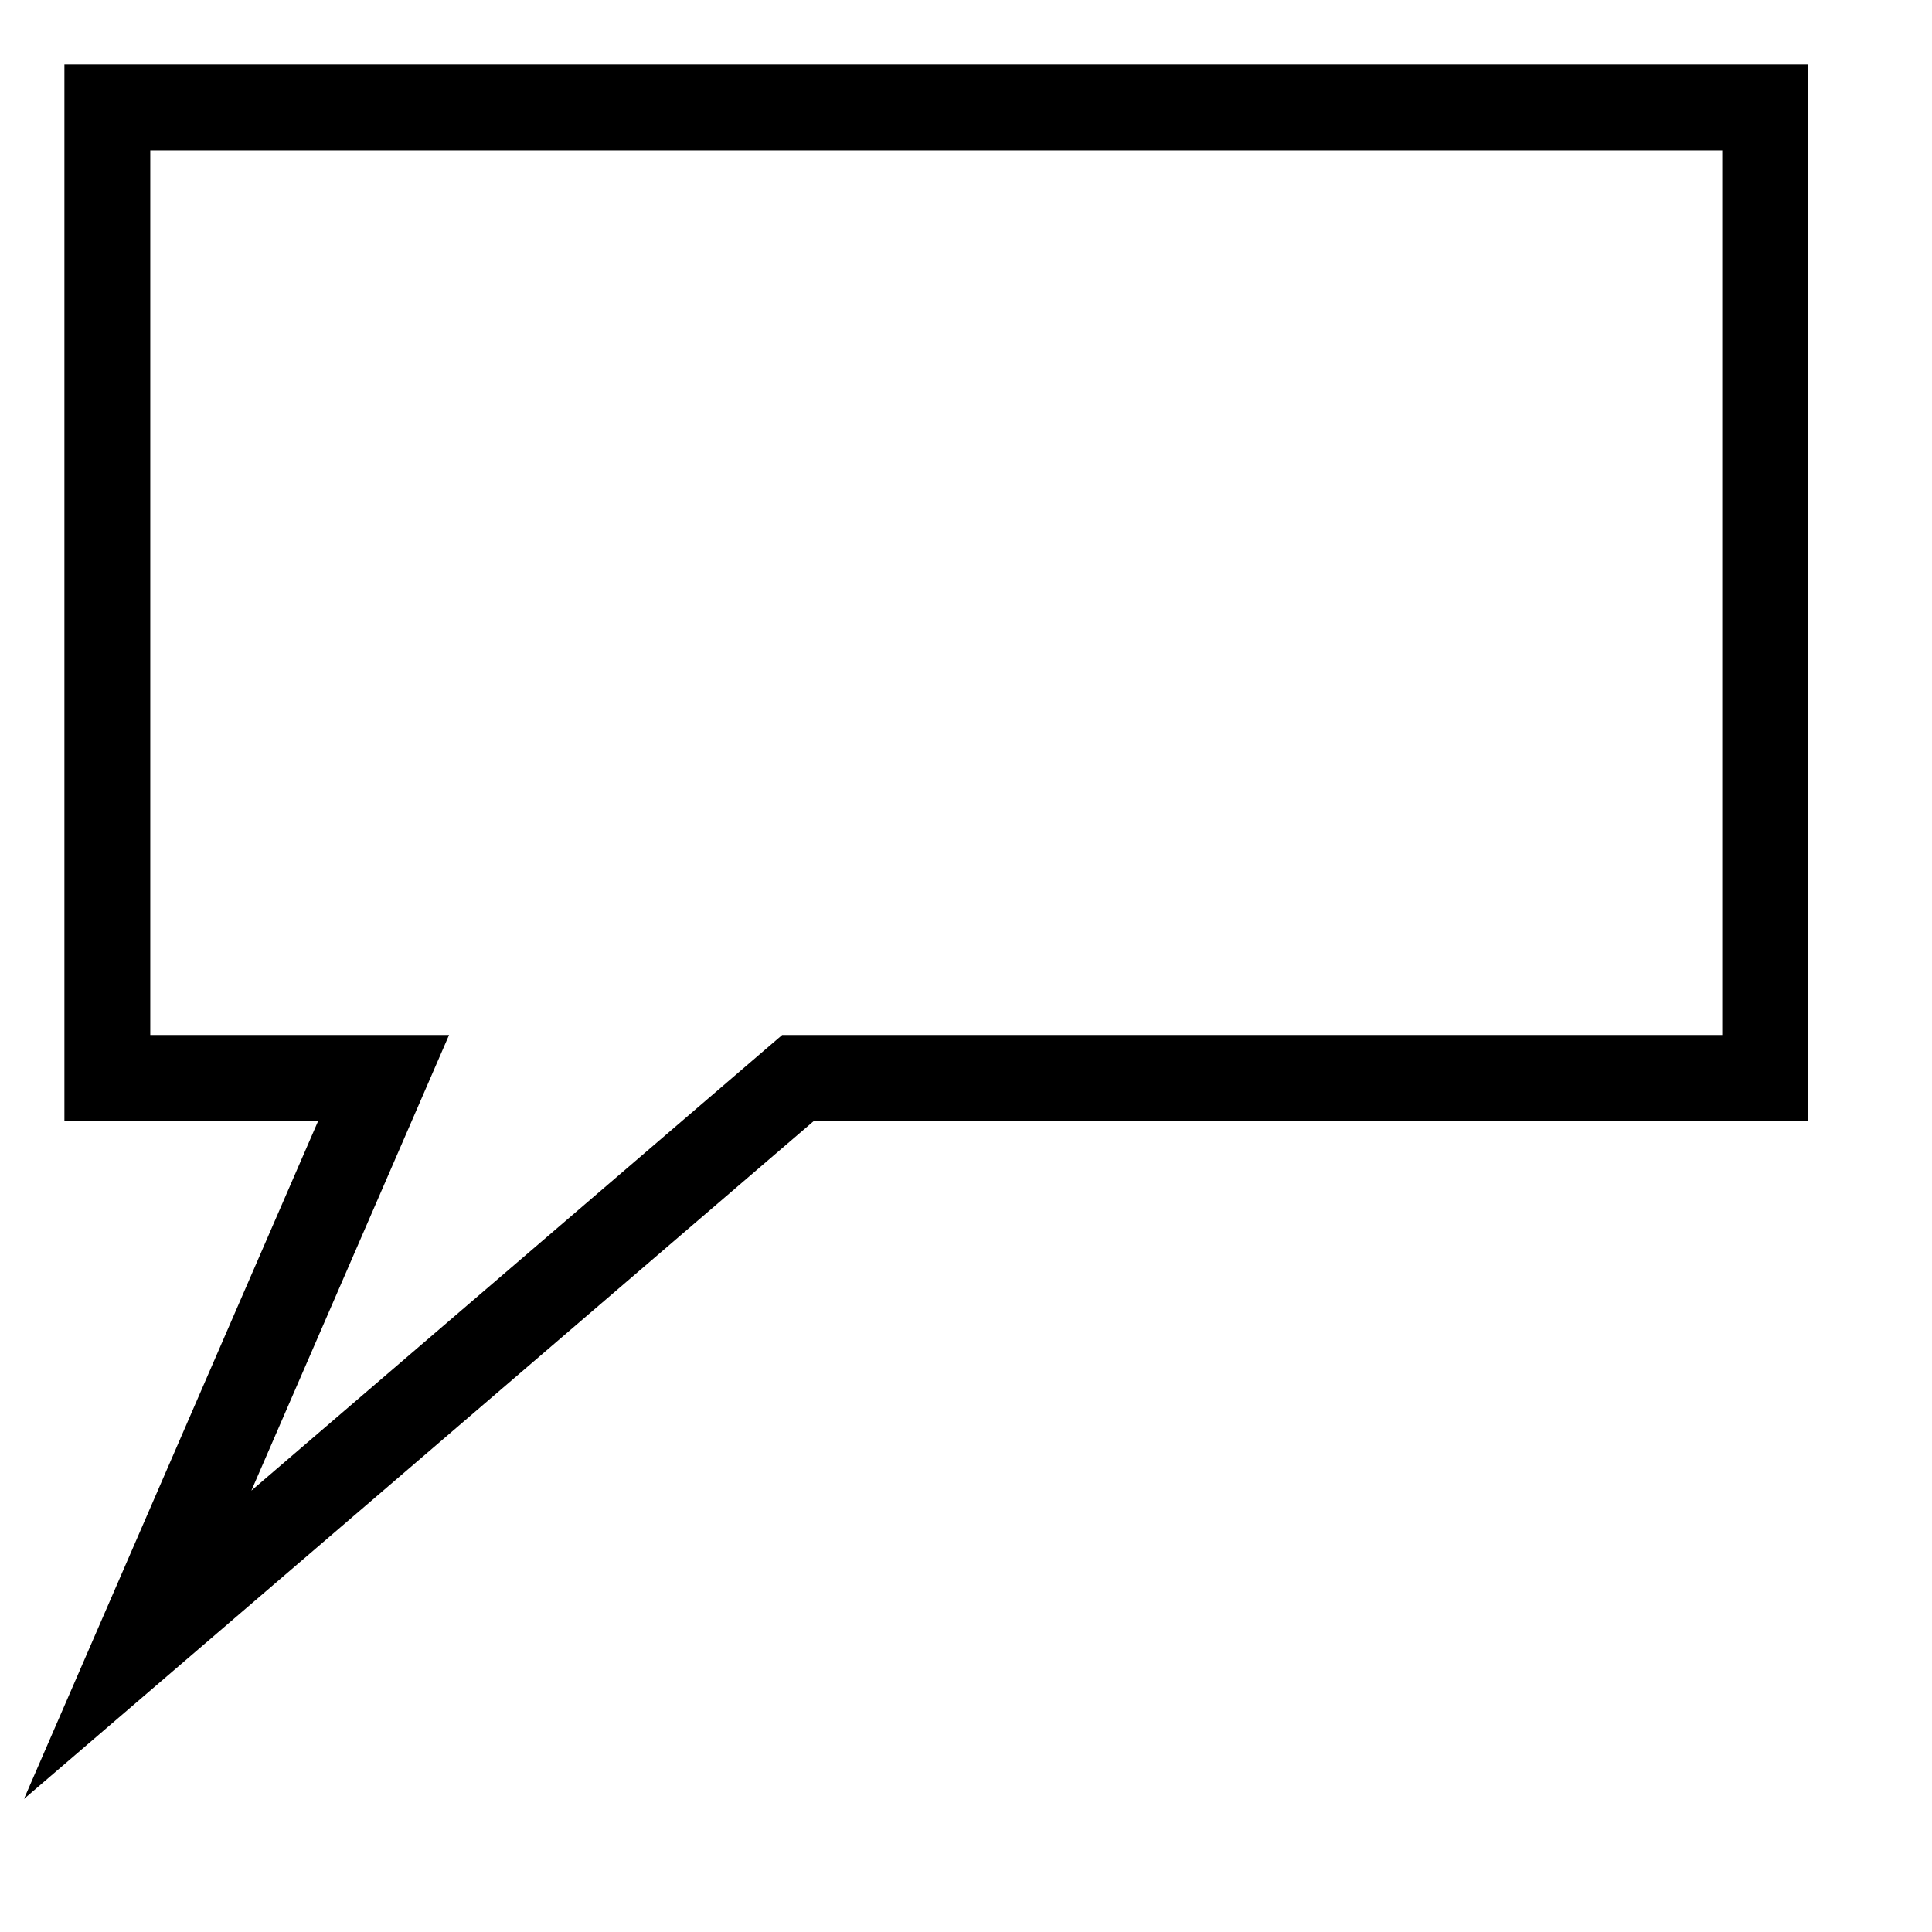
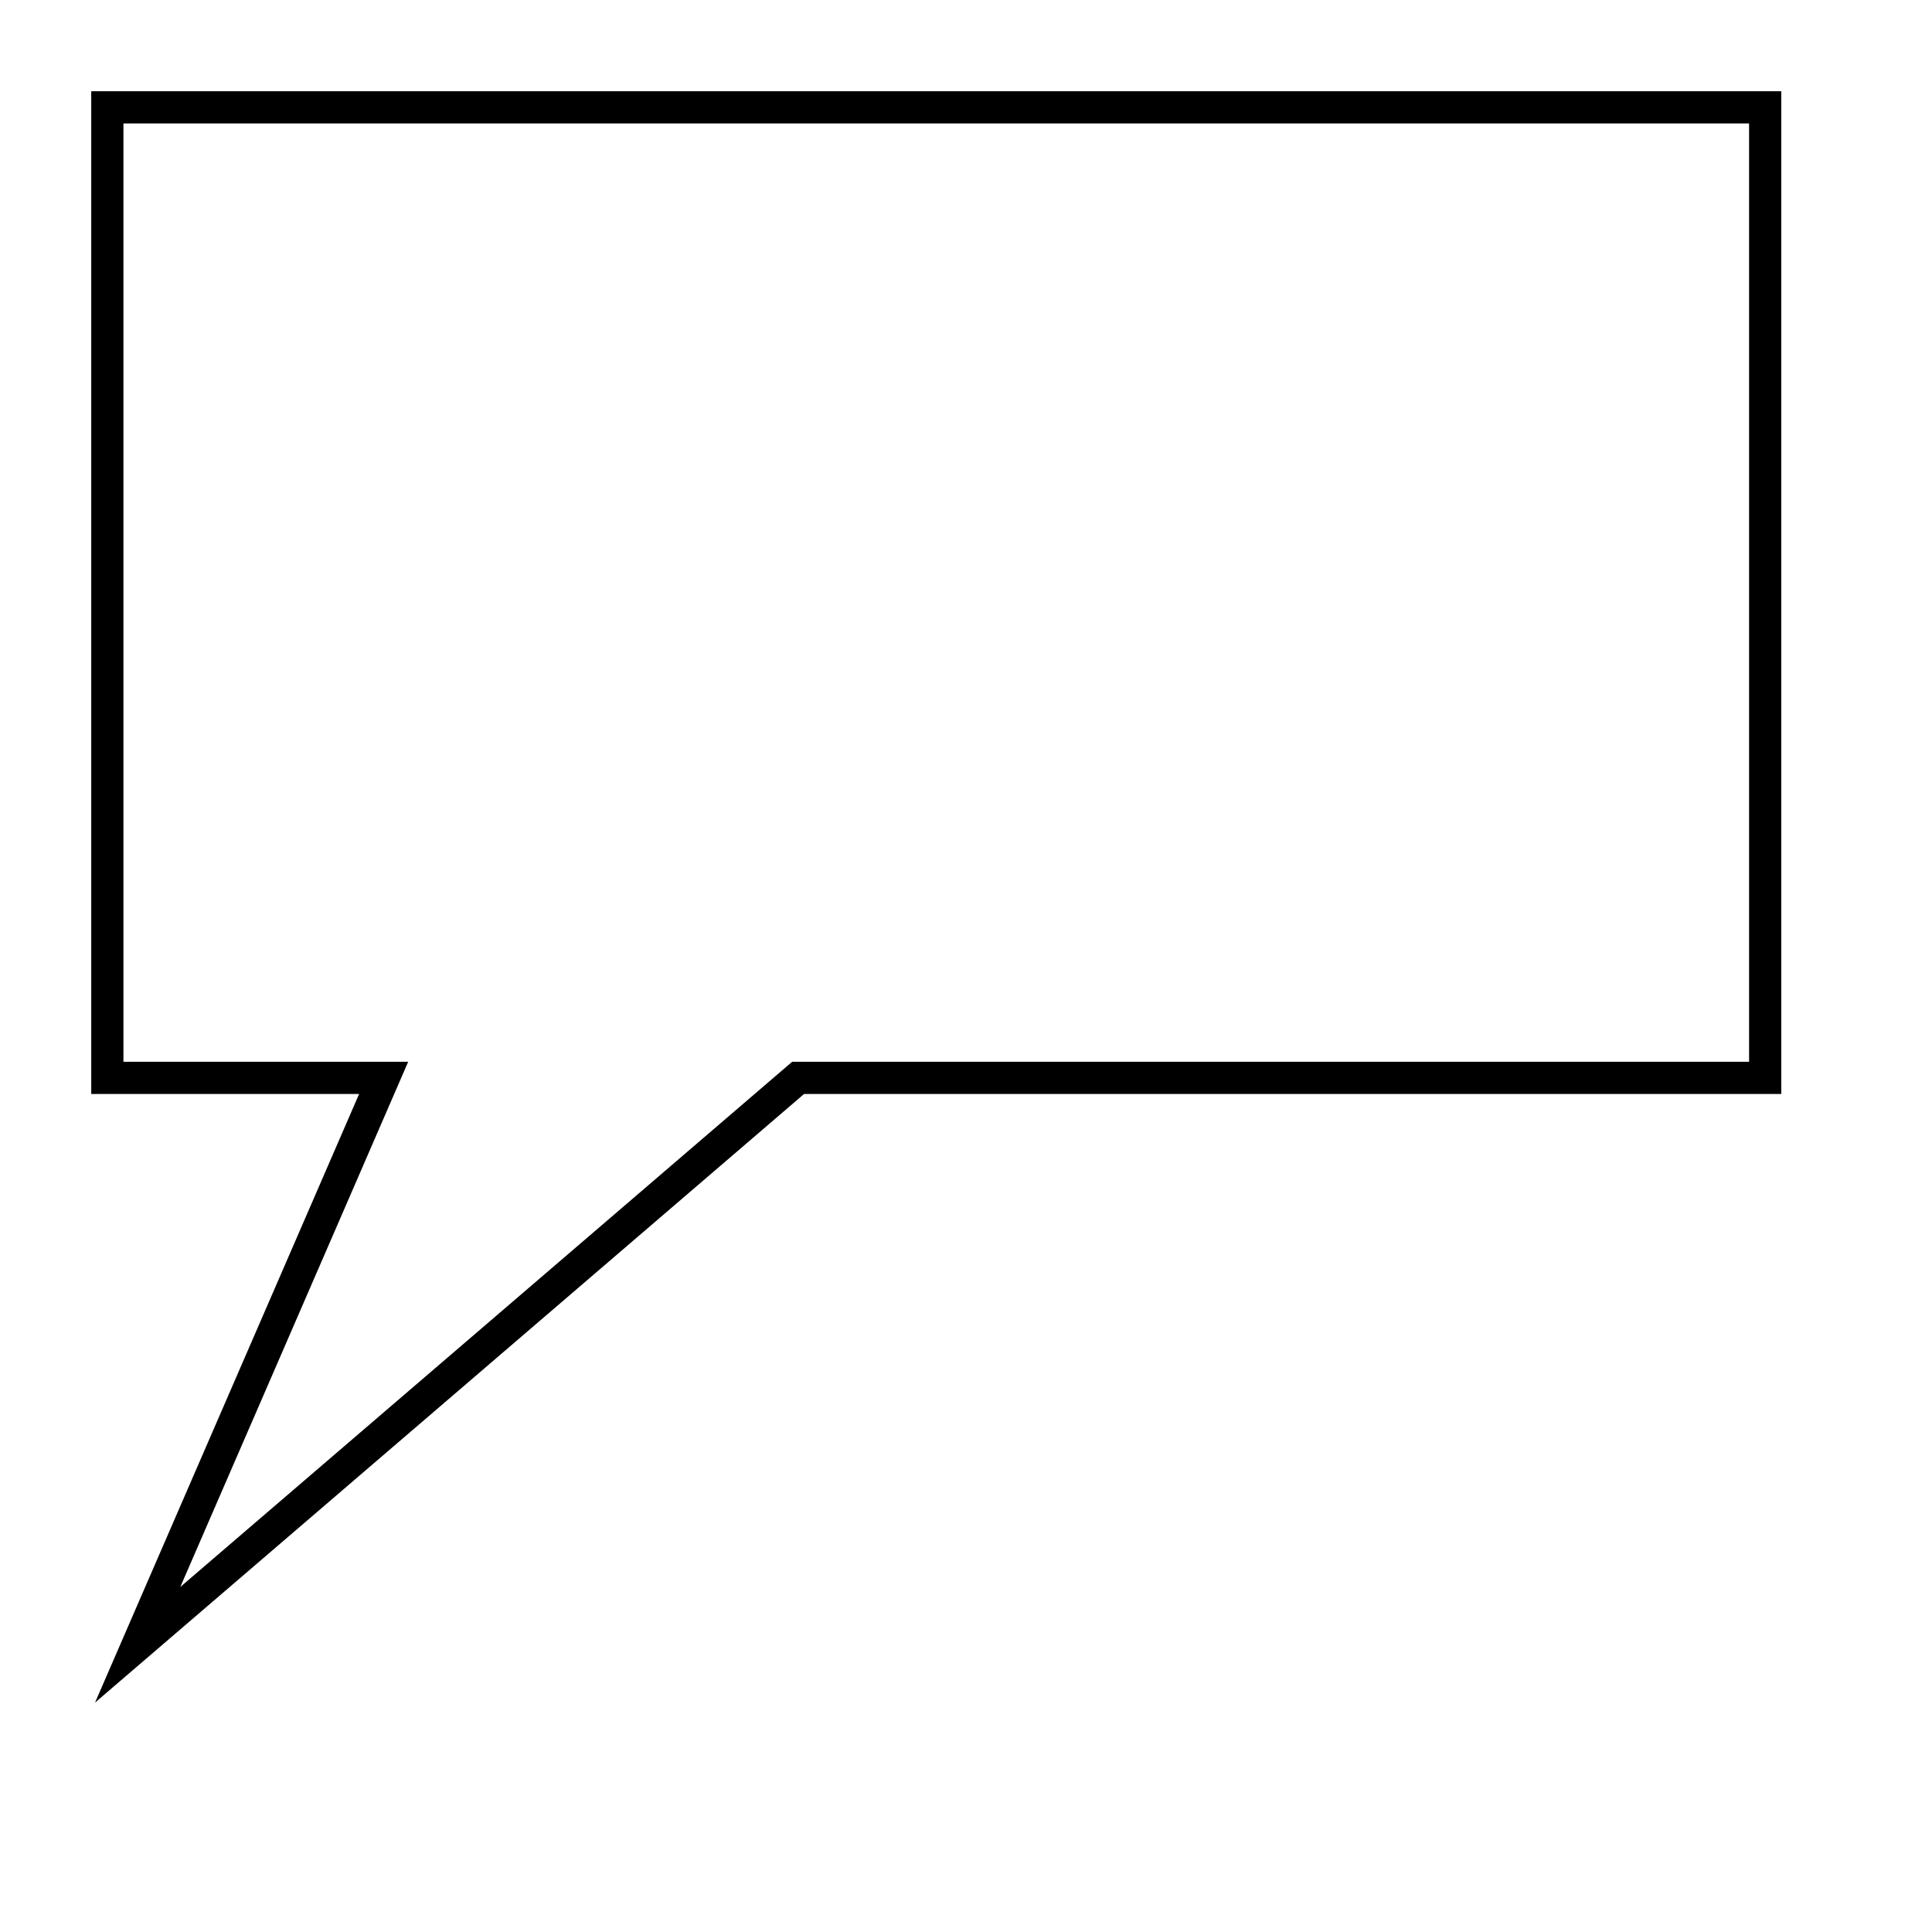
<svg xmlns="http://www.w3.org/2000/svg" version="1.1" viewBox="-10 -10 180 180" fill="none" stroke="none" stroke-linecap="square" stroke-miterlimit="10">
-   <path stroke="#000000" stroke-width="8" stroke-linecap="butt" d="m0 0l25.743 0l0 0l38.614 0l90.1 0l0 52.748l0 0l0 22.606l0 15.071l-90.1 0l-61.53 52.814l22.916 -52.814l-25.743 0l0 -15.071l0 -22.606l0 0z" fill-rule="evenodd" />
+   <path stroke="#000000" stroke-width="3" stroke-linecap="butt" d="m0 0l25.743 0l0 0l38.614 0l90.1 0l0 52.748l0 0l0 22.606l0 15.071l-90.1 0l-61.53 52.814l22.916 -52.814l-25.743 0l0 -15.071l0 -22.606l0 0z" fill-rule="evenodd" />
</svg>
